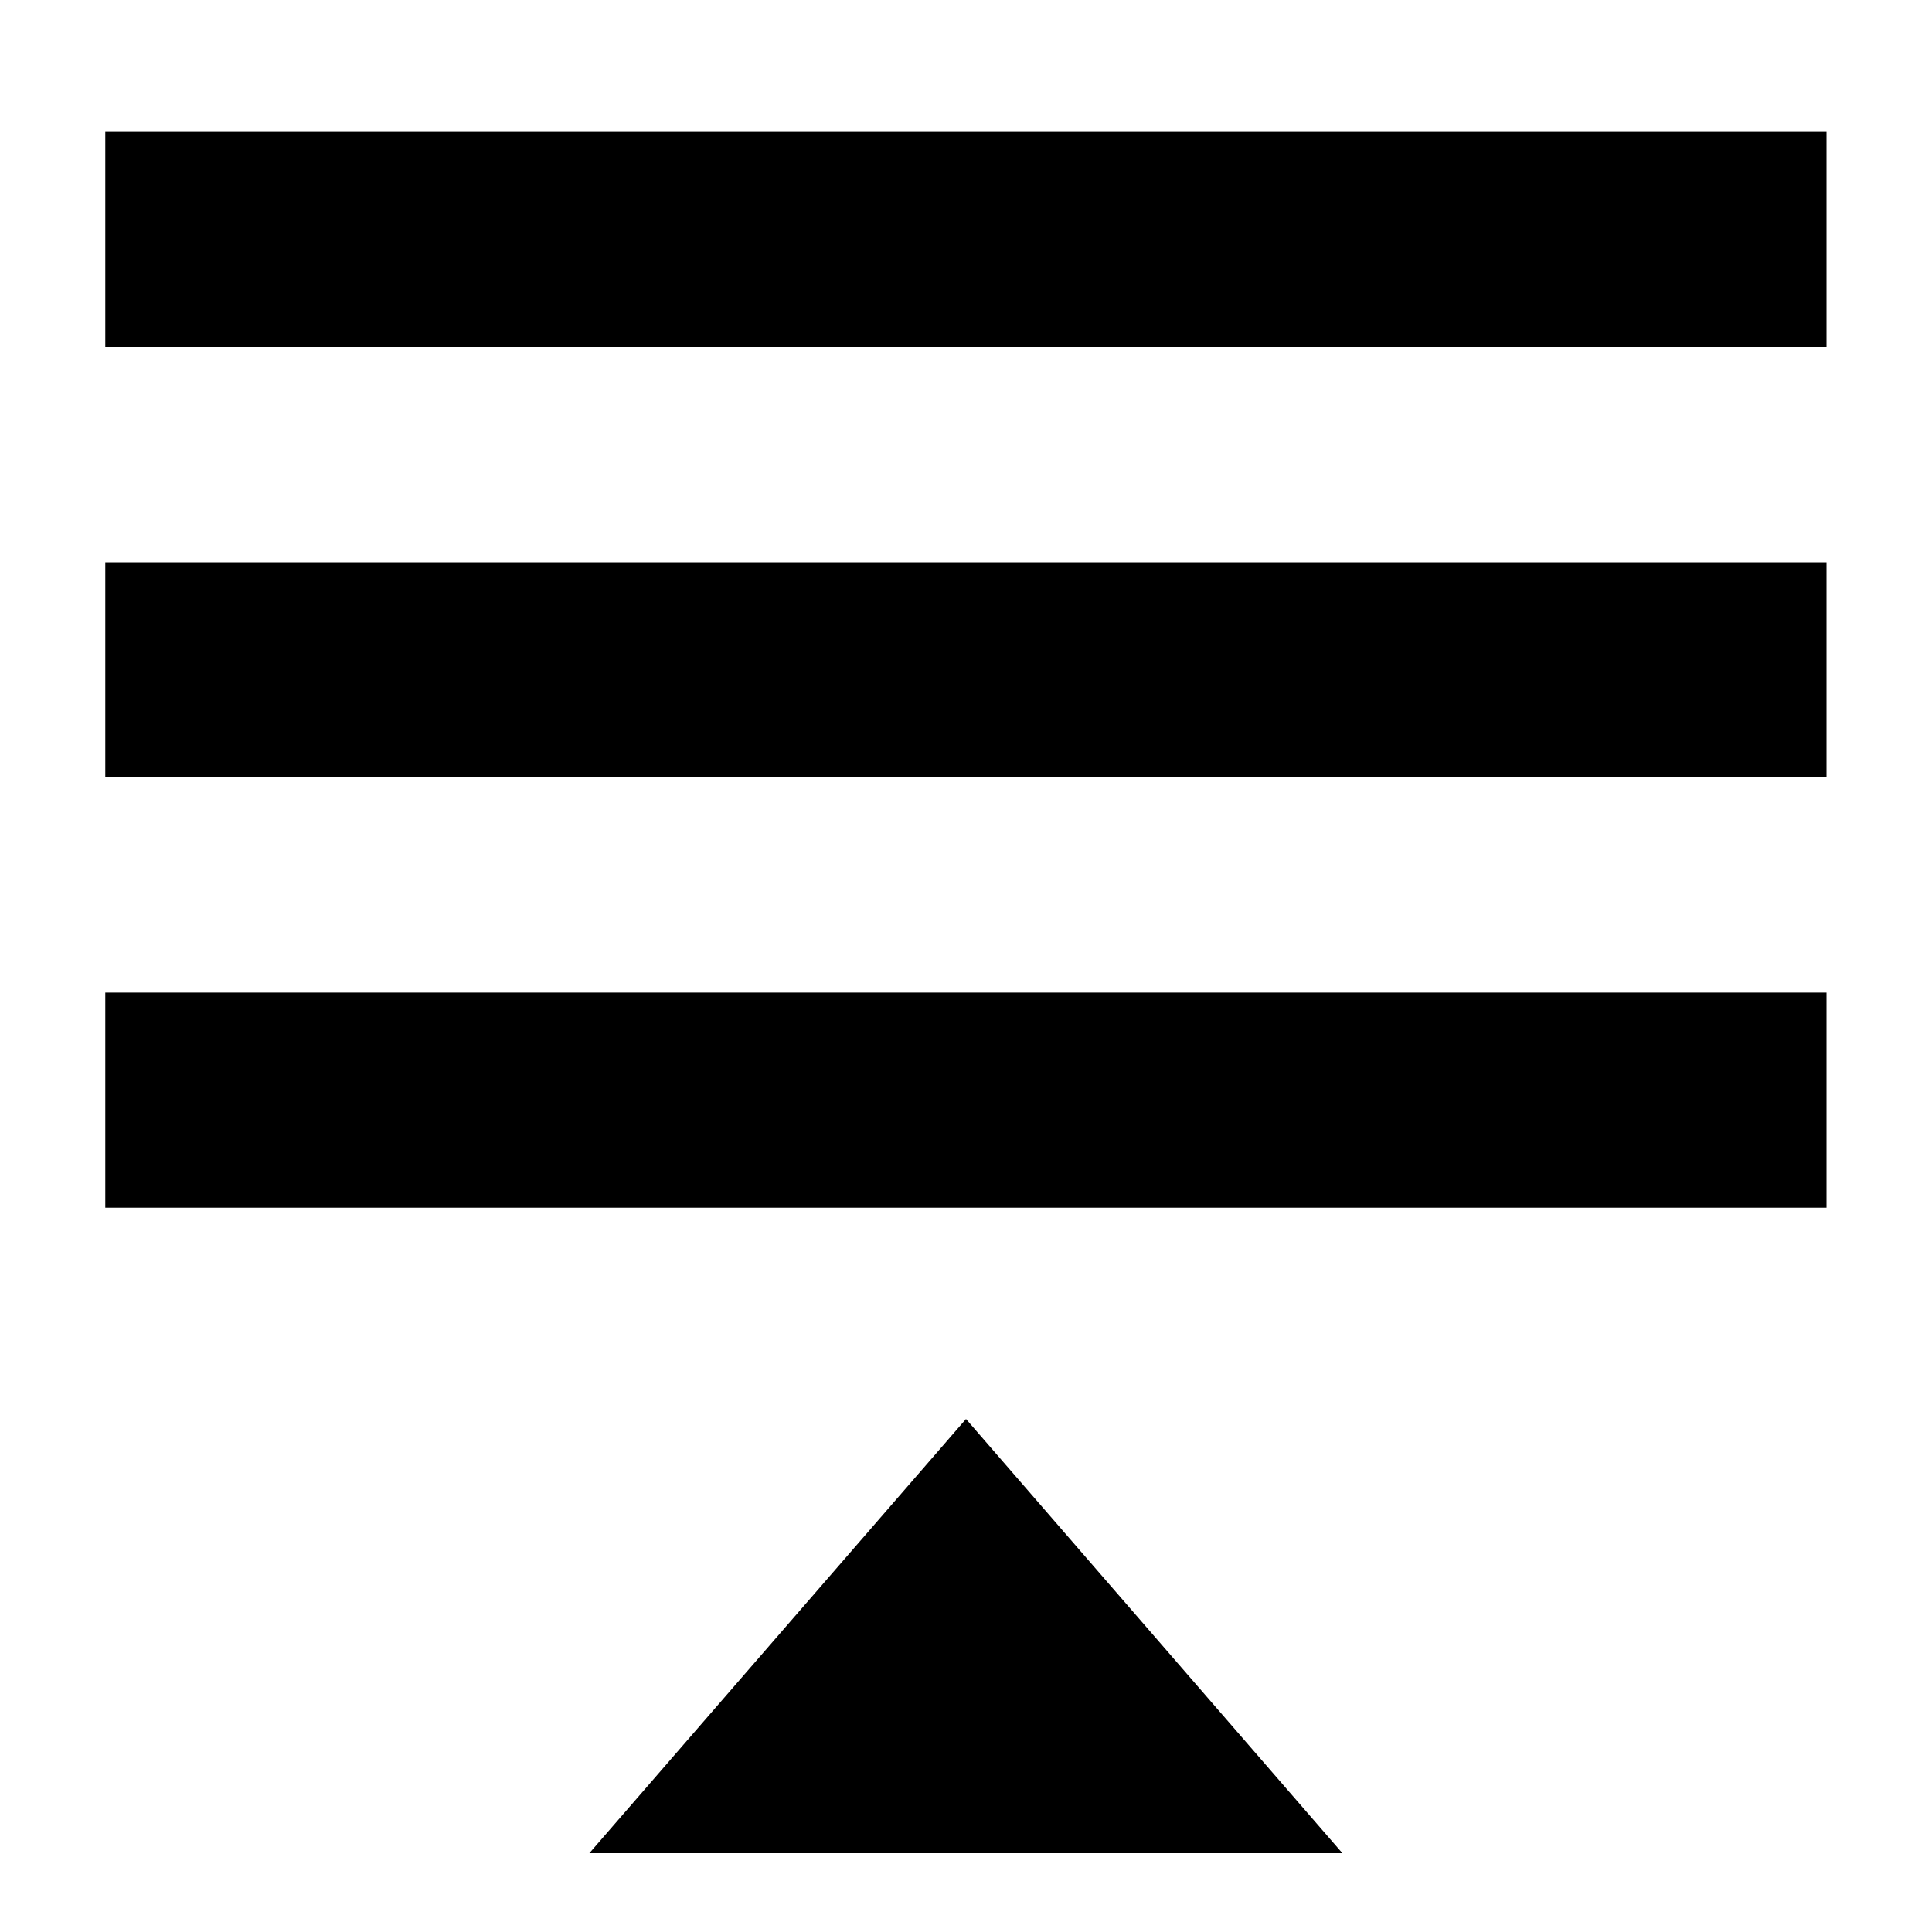
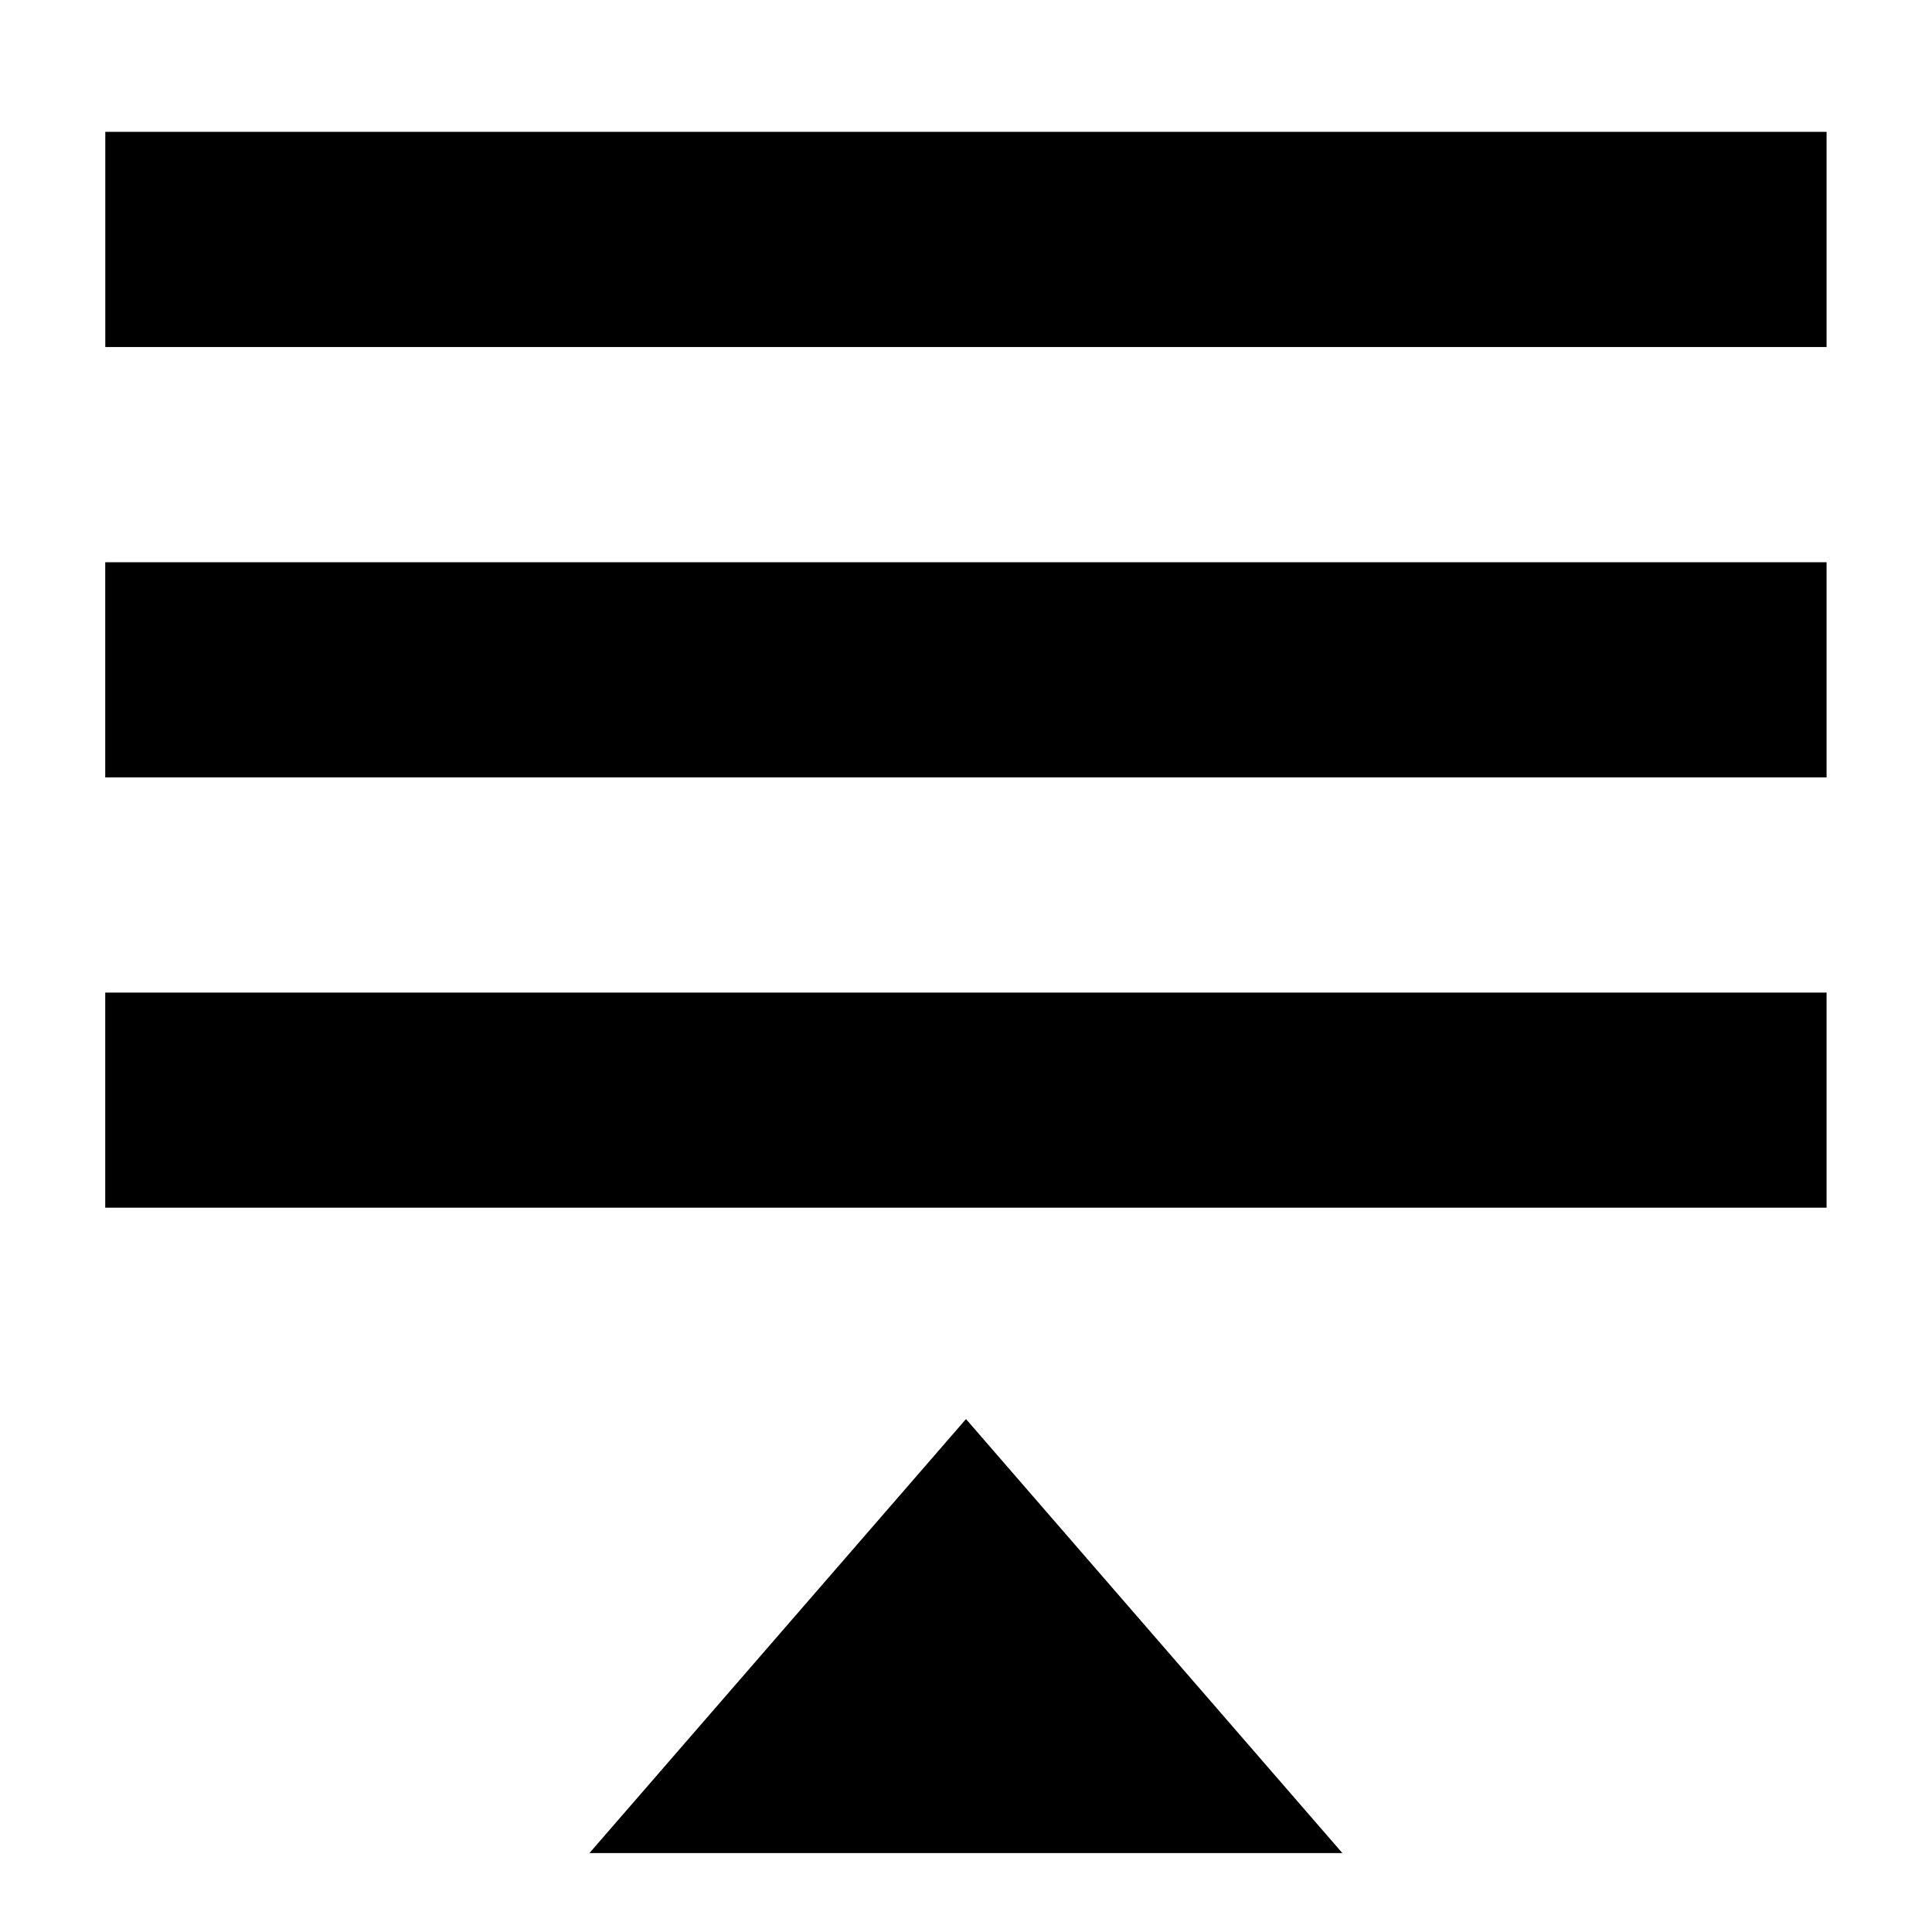
- <svg xmlns="http://www.w3.org/2000/svg" version="1.1" width="32" height="32" viewBox="0 0 32 32">
-   <g>
- </g>
-   <path d="M1.744 20.003h28.509v-3.563h-28.509v3.563zM9.762 30.694h12.472l-6.234-7.191-6.238 7.191zM1.744 2.184v3.563h28.509v-3.563h-28.509zM1.744 12.875h28.509v-3.563h-28.509v3.563z" fill="#000000" />
+ <svg xmlns="http://www.w3.org/2000/svg" width="32" height="32" viewBox="0 0 32 32">
+   <path d="M1.744 20.003h28.51V16.44H1.743v3.563zm8.018 10.69h12.472L16 23.504l-6.238 7.19zM1.744 2.184v3.564h28.51V2.184H1.743zm0 10.692h28.51V9.312H1.743v3.563z" />
</svg>
